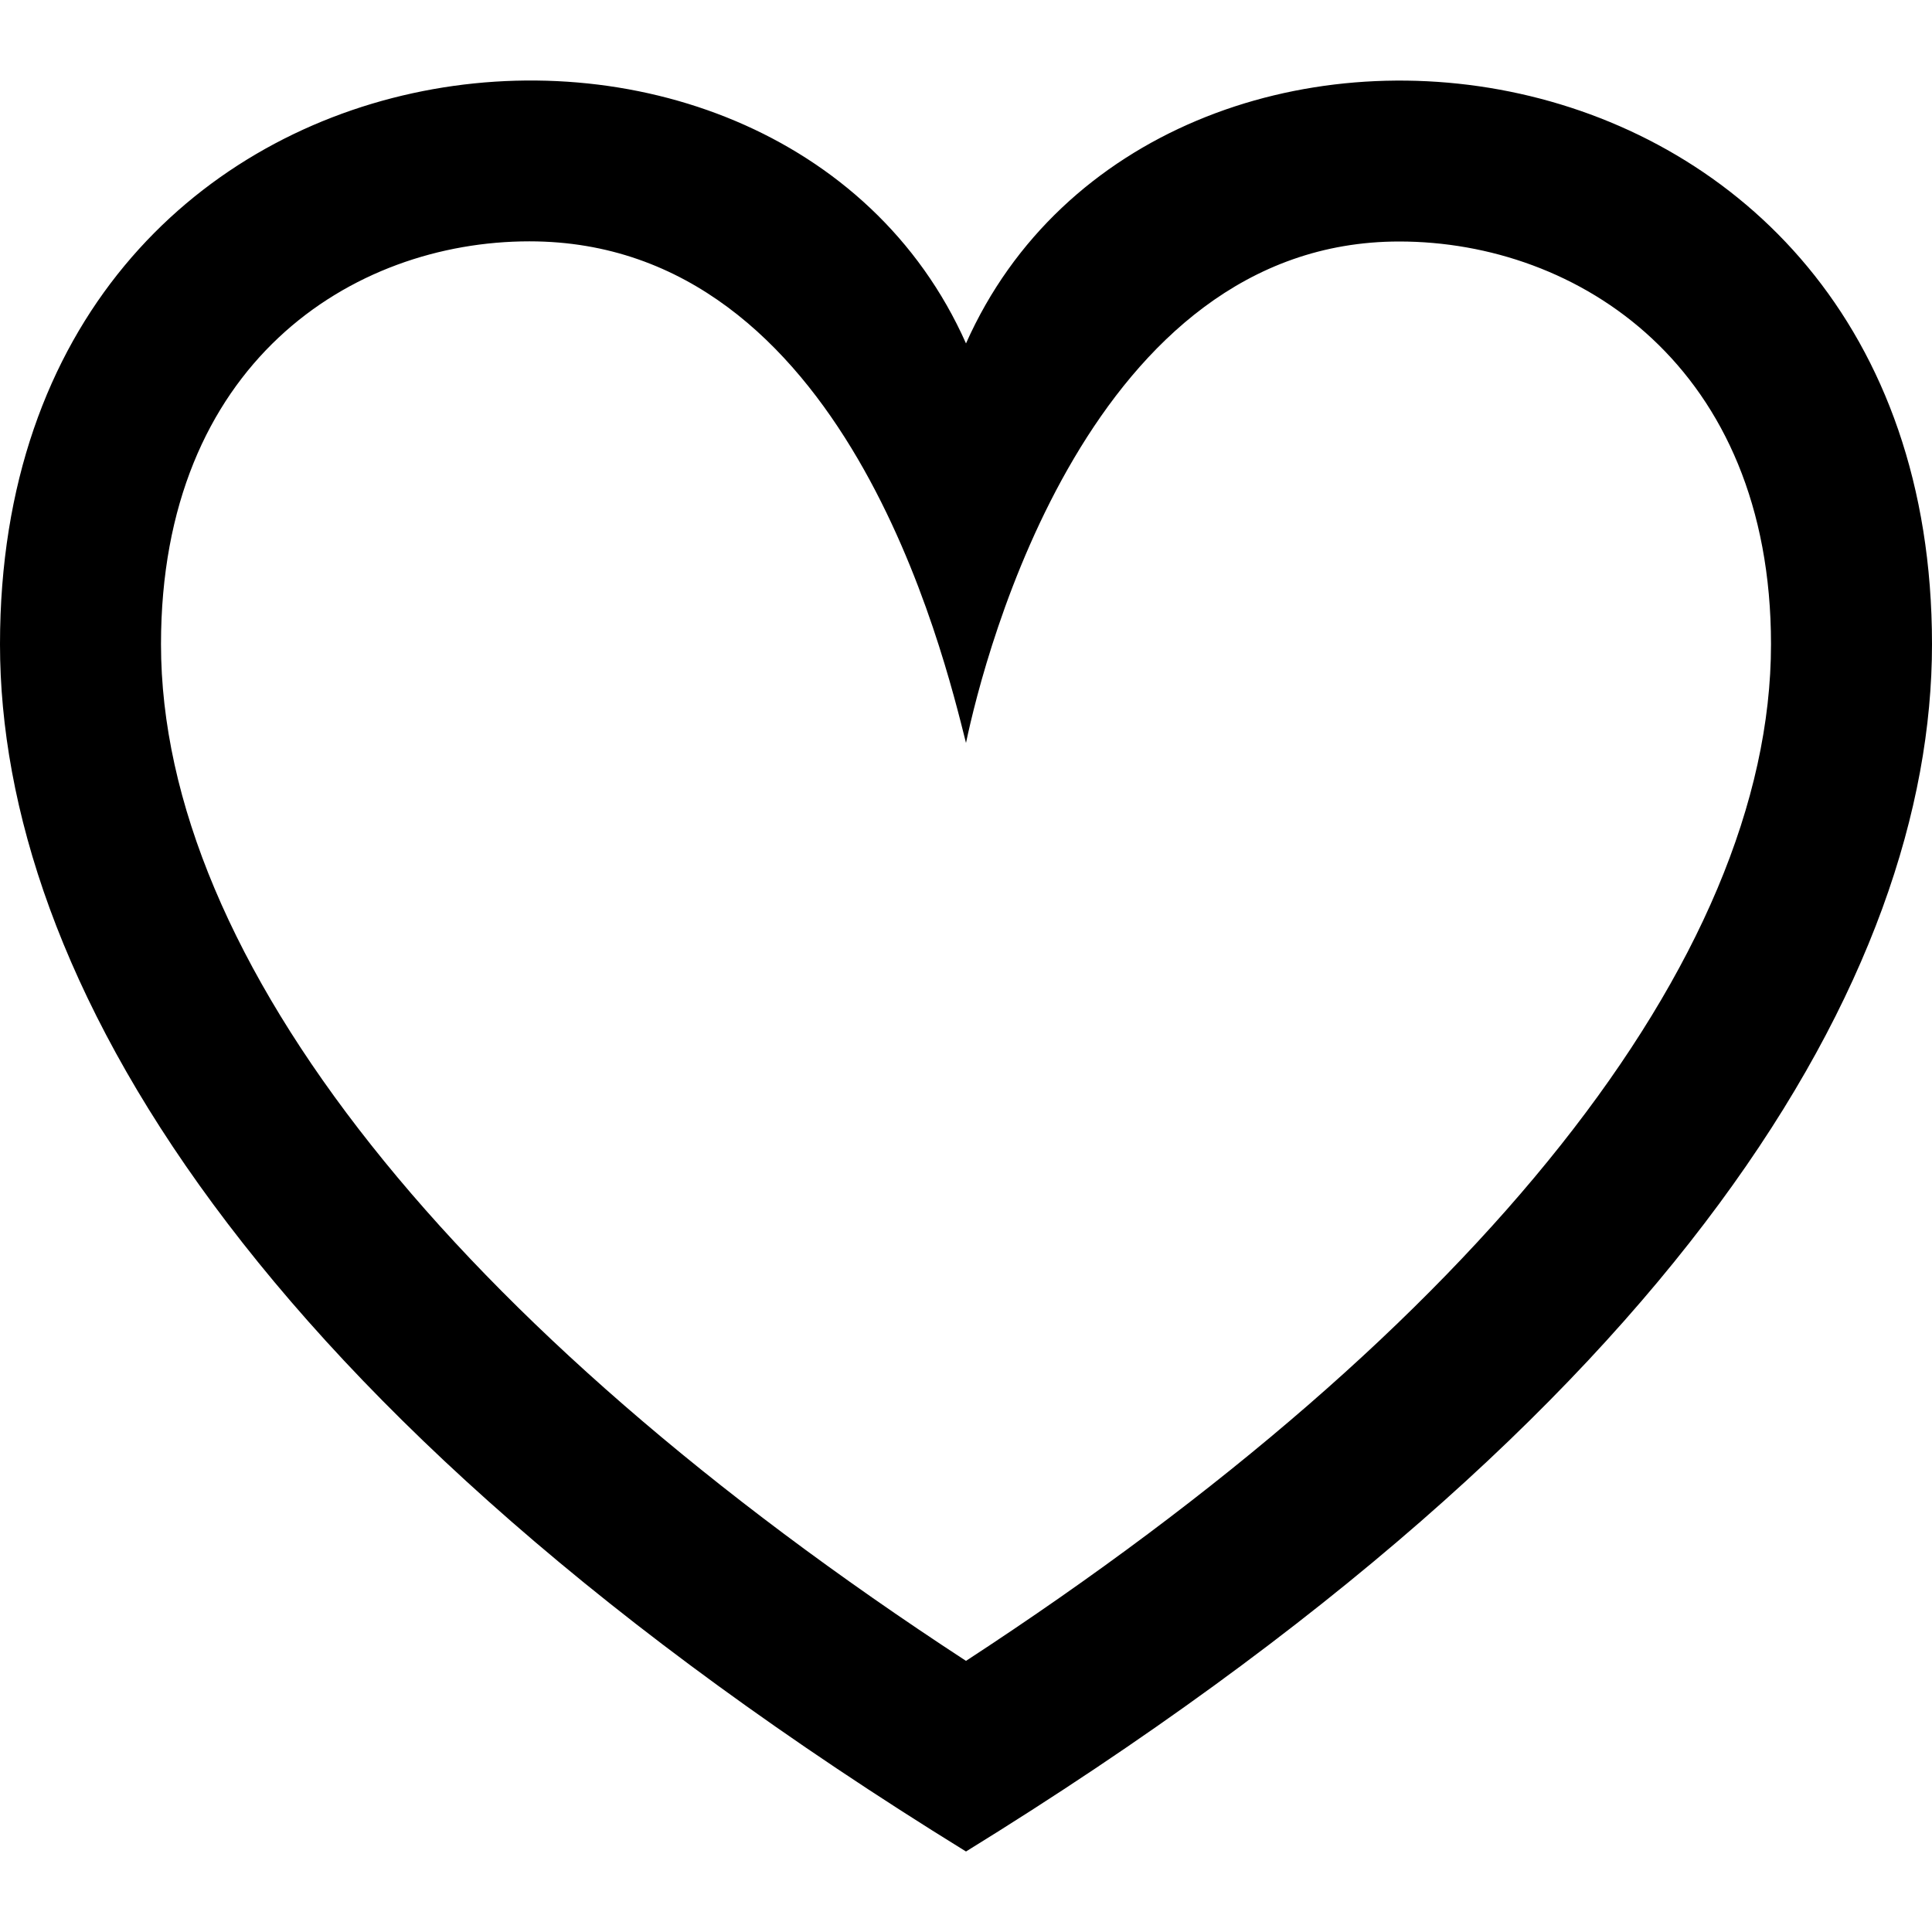
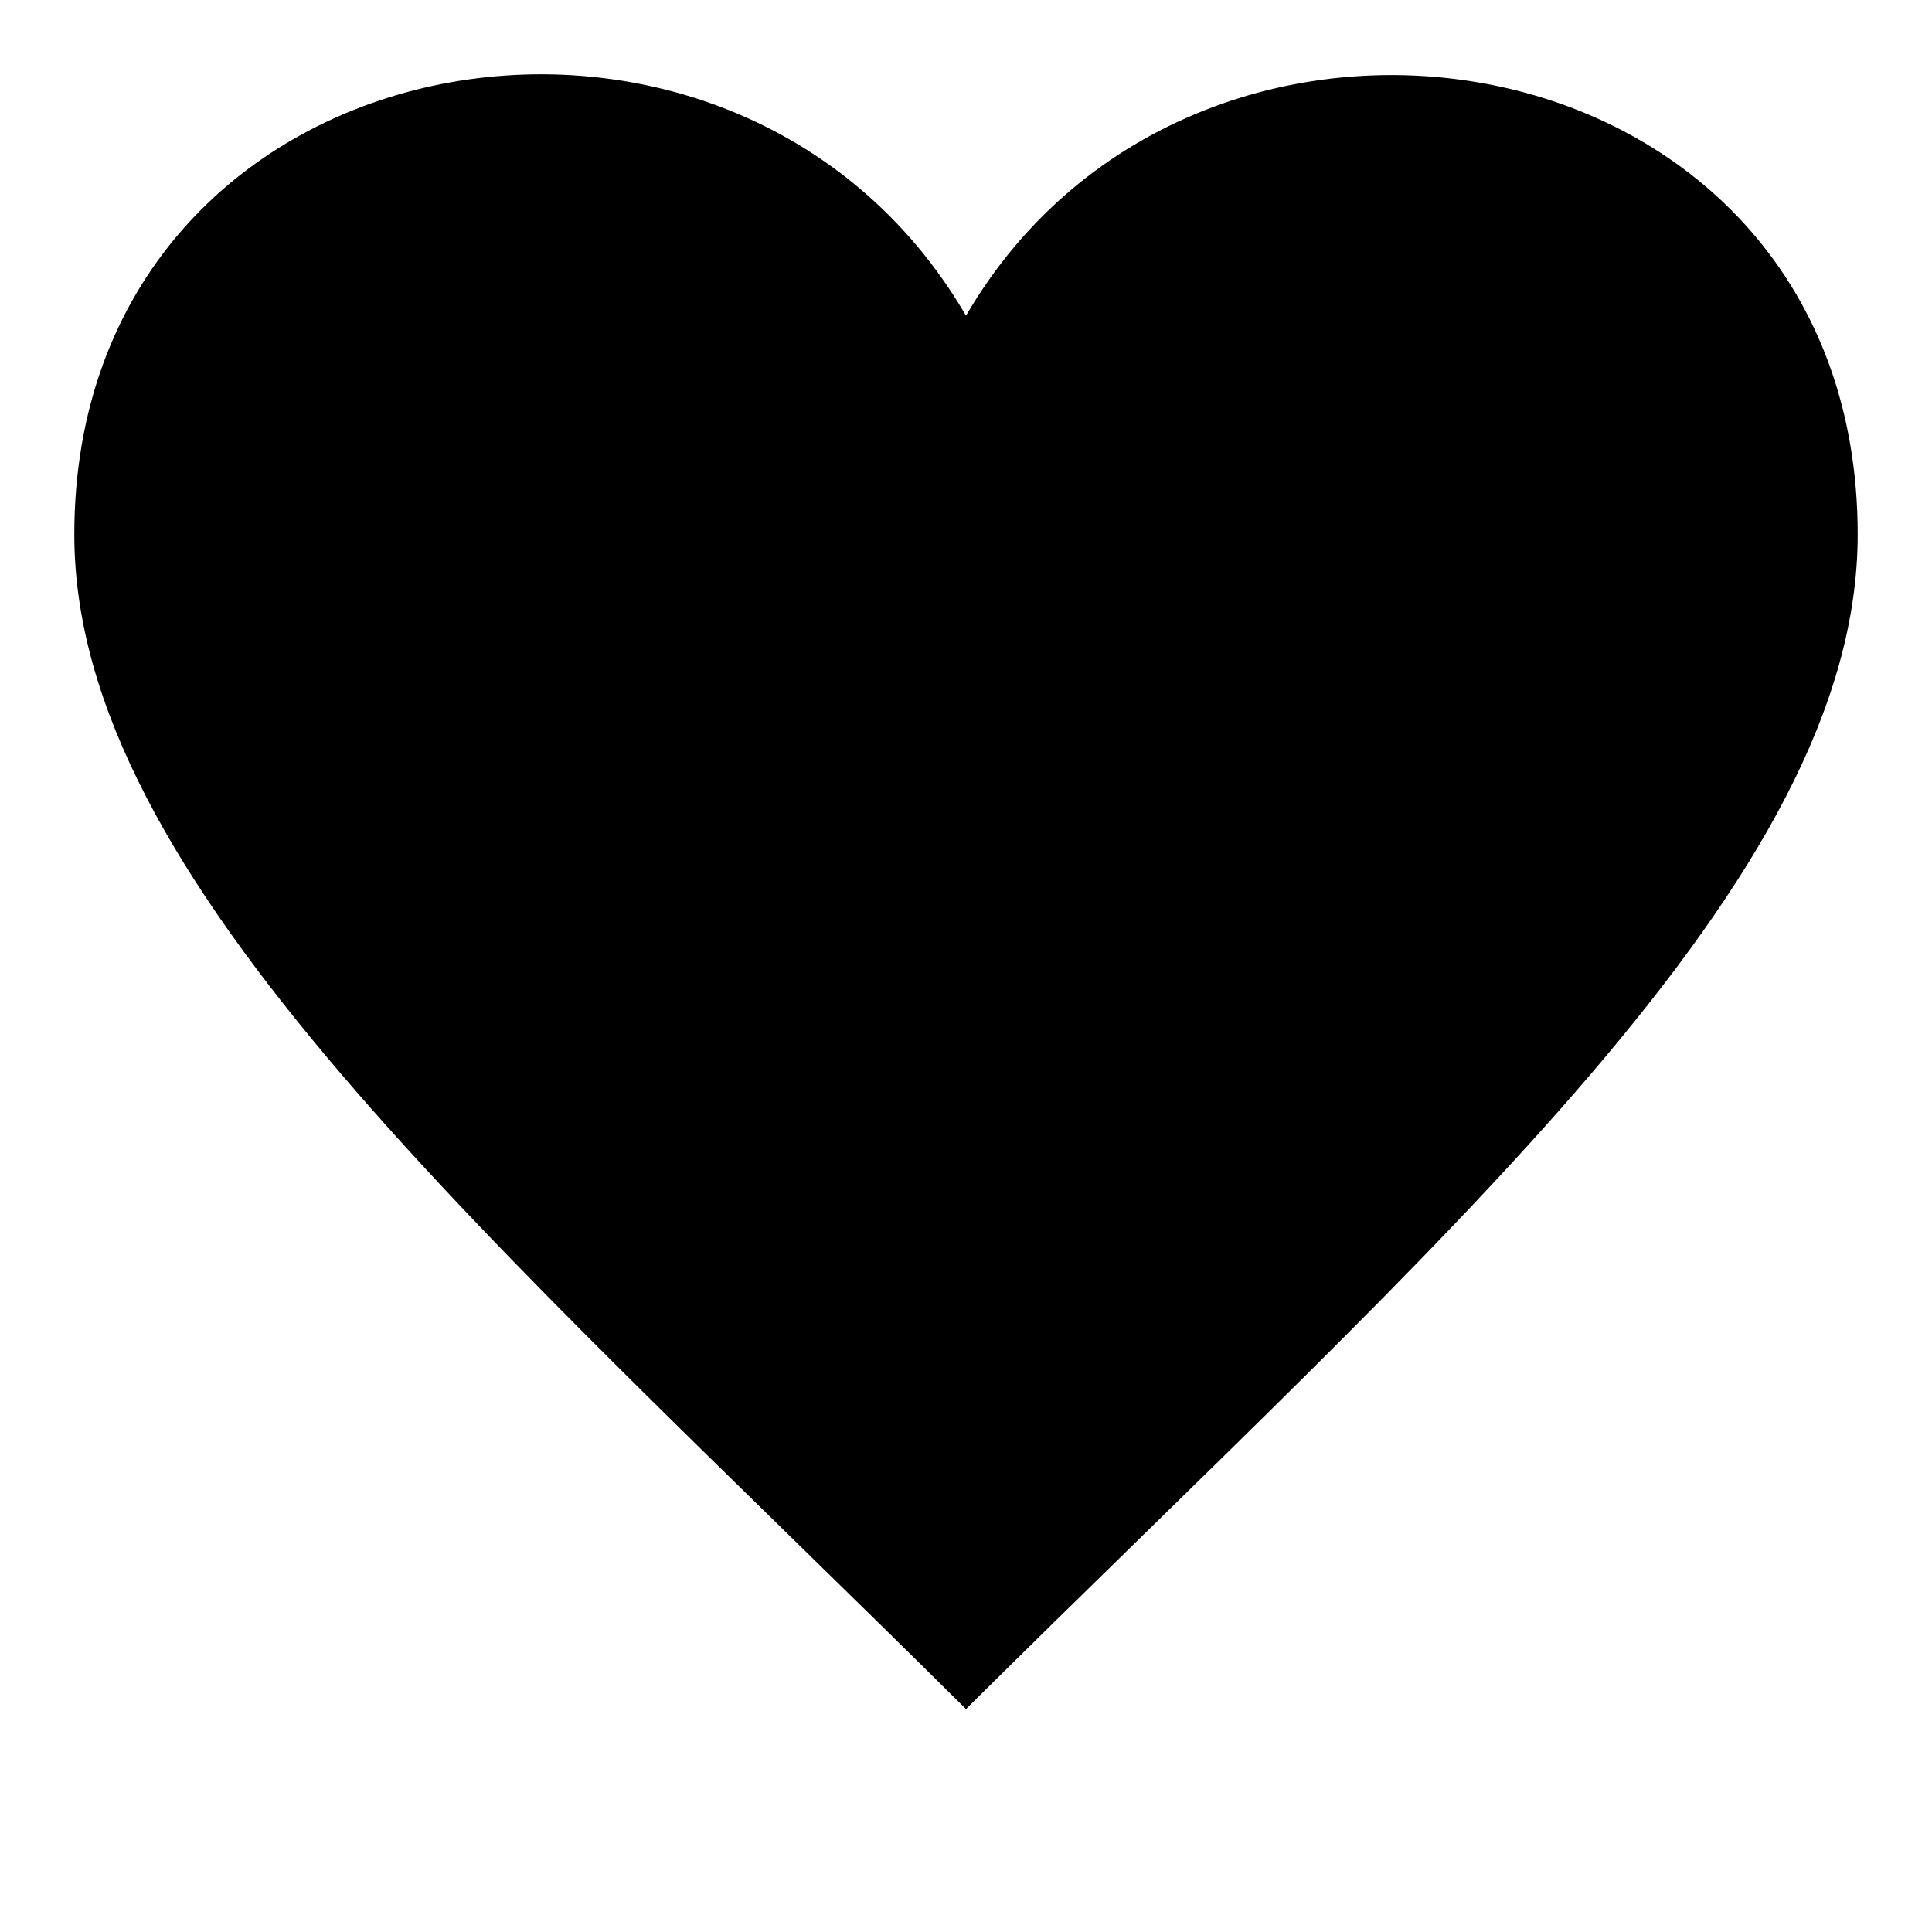
- <svg xmlns="http://www.w3.org/2000/svg" width="24" height="24" viewBox="0 0 24 24">
-   <path d="M12 9.229c.234-1.12 1.547-6.229 5.382-6.229 2.22 0 4.618 1.551 4.618 5.003 0 3.907-3.627 8.47-10 12.629-6.373-4.159-10-8.722-10-12.629 0-3.484 2.369-5.005 4.577-5.005 3.923 0 5.145 5.126 5.423 6.231zm-12-1.226c0 4.068 3.06 9.481 12 14.997 8.94-5.516 12-10.929 12-14.997 0-7.962-9.648-9.028-12-3.737-2.338-5.262-12-4.27-12 3.737z" />
+ <svg xmlns="http://www.w3.org/2000/svg" width="24" height="24" viewBox="0 0 24 26">
+   <path d="M12 4.248c-3.148-5.402-12-3.825-12 2.944 0 4.661 5.571 9.427 12 15.808 6.43-6.381 12-11.147 12-15.808 0-6.792-8.875-8.306-12-2.944z" />
</svg>
